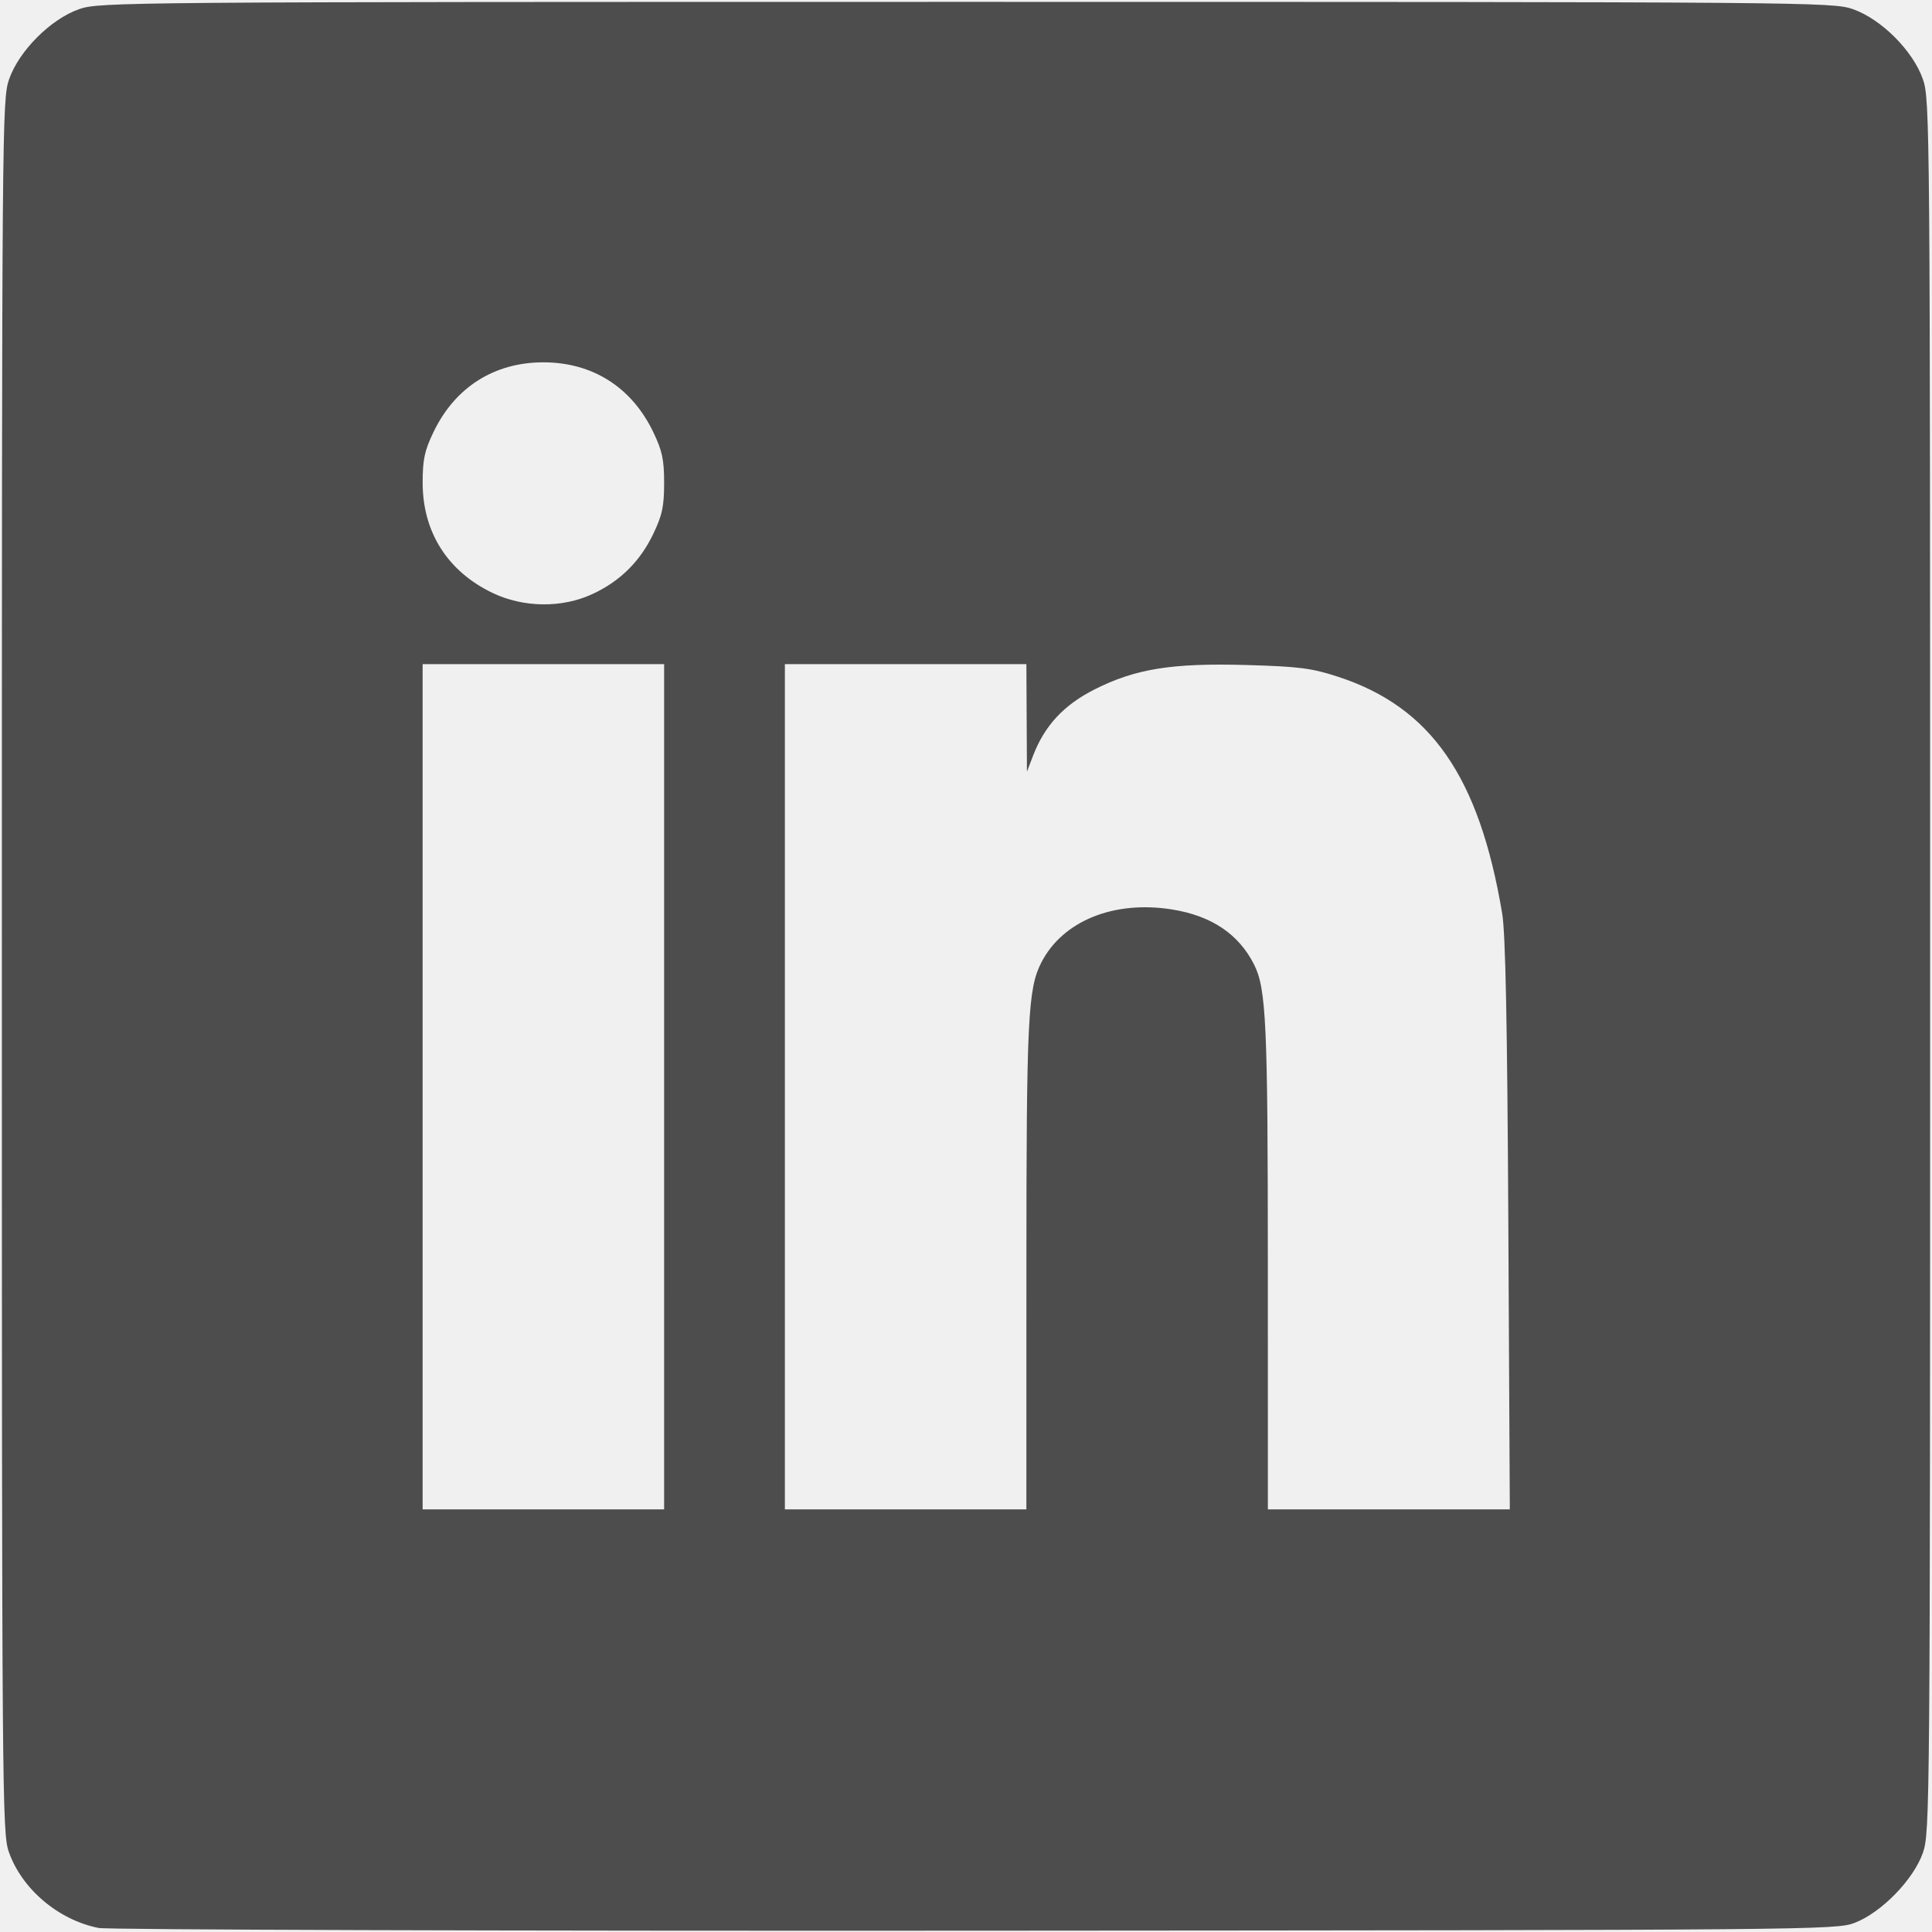
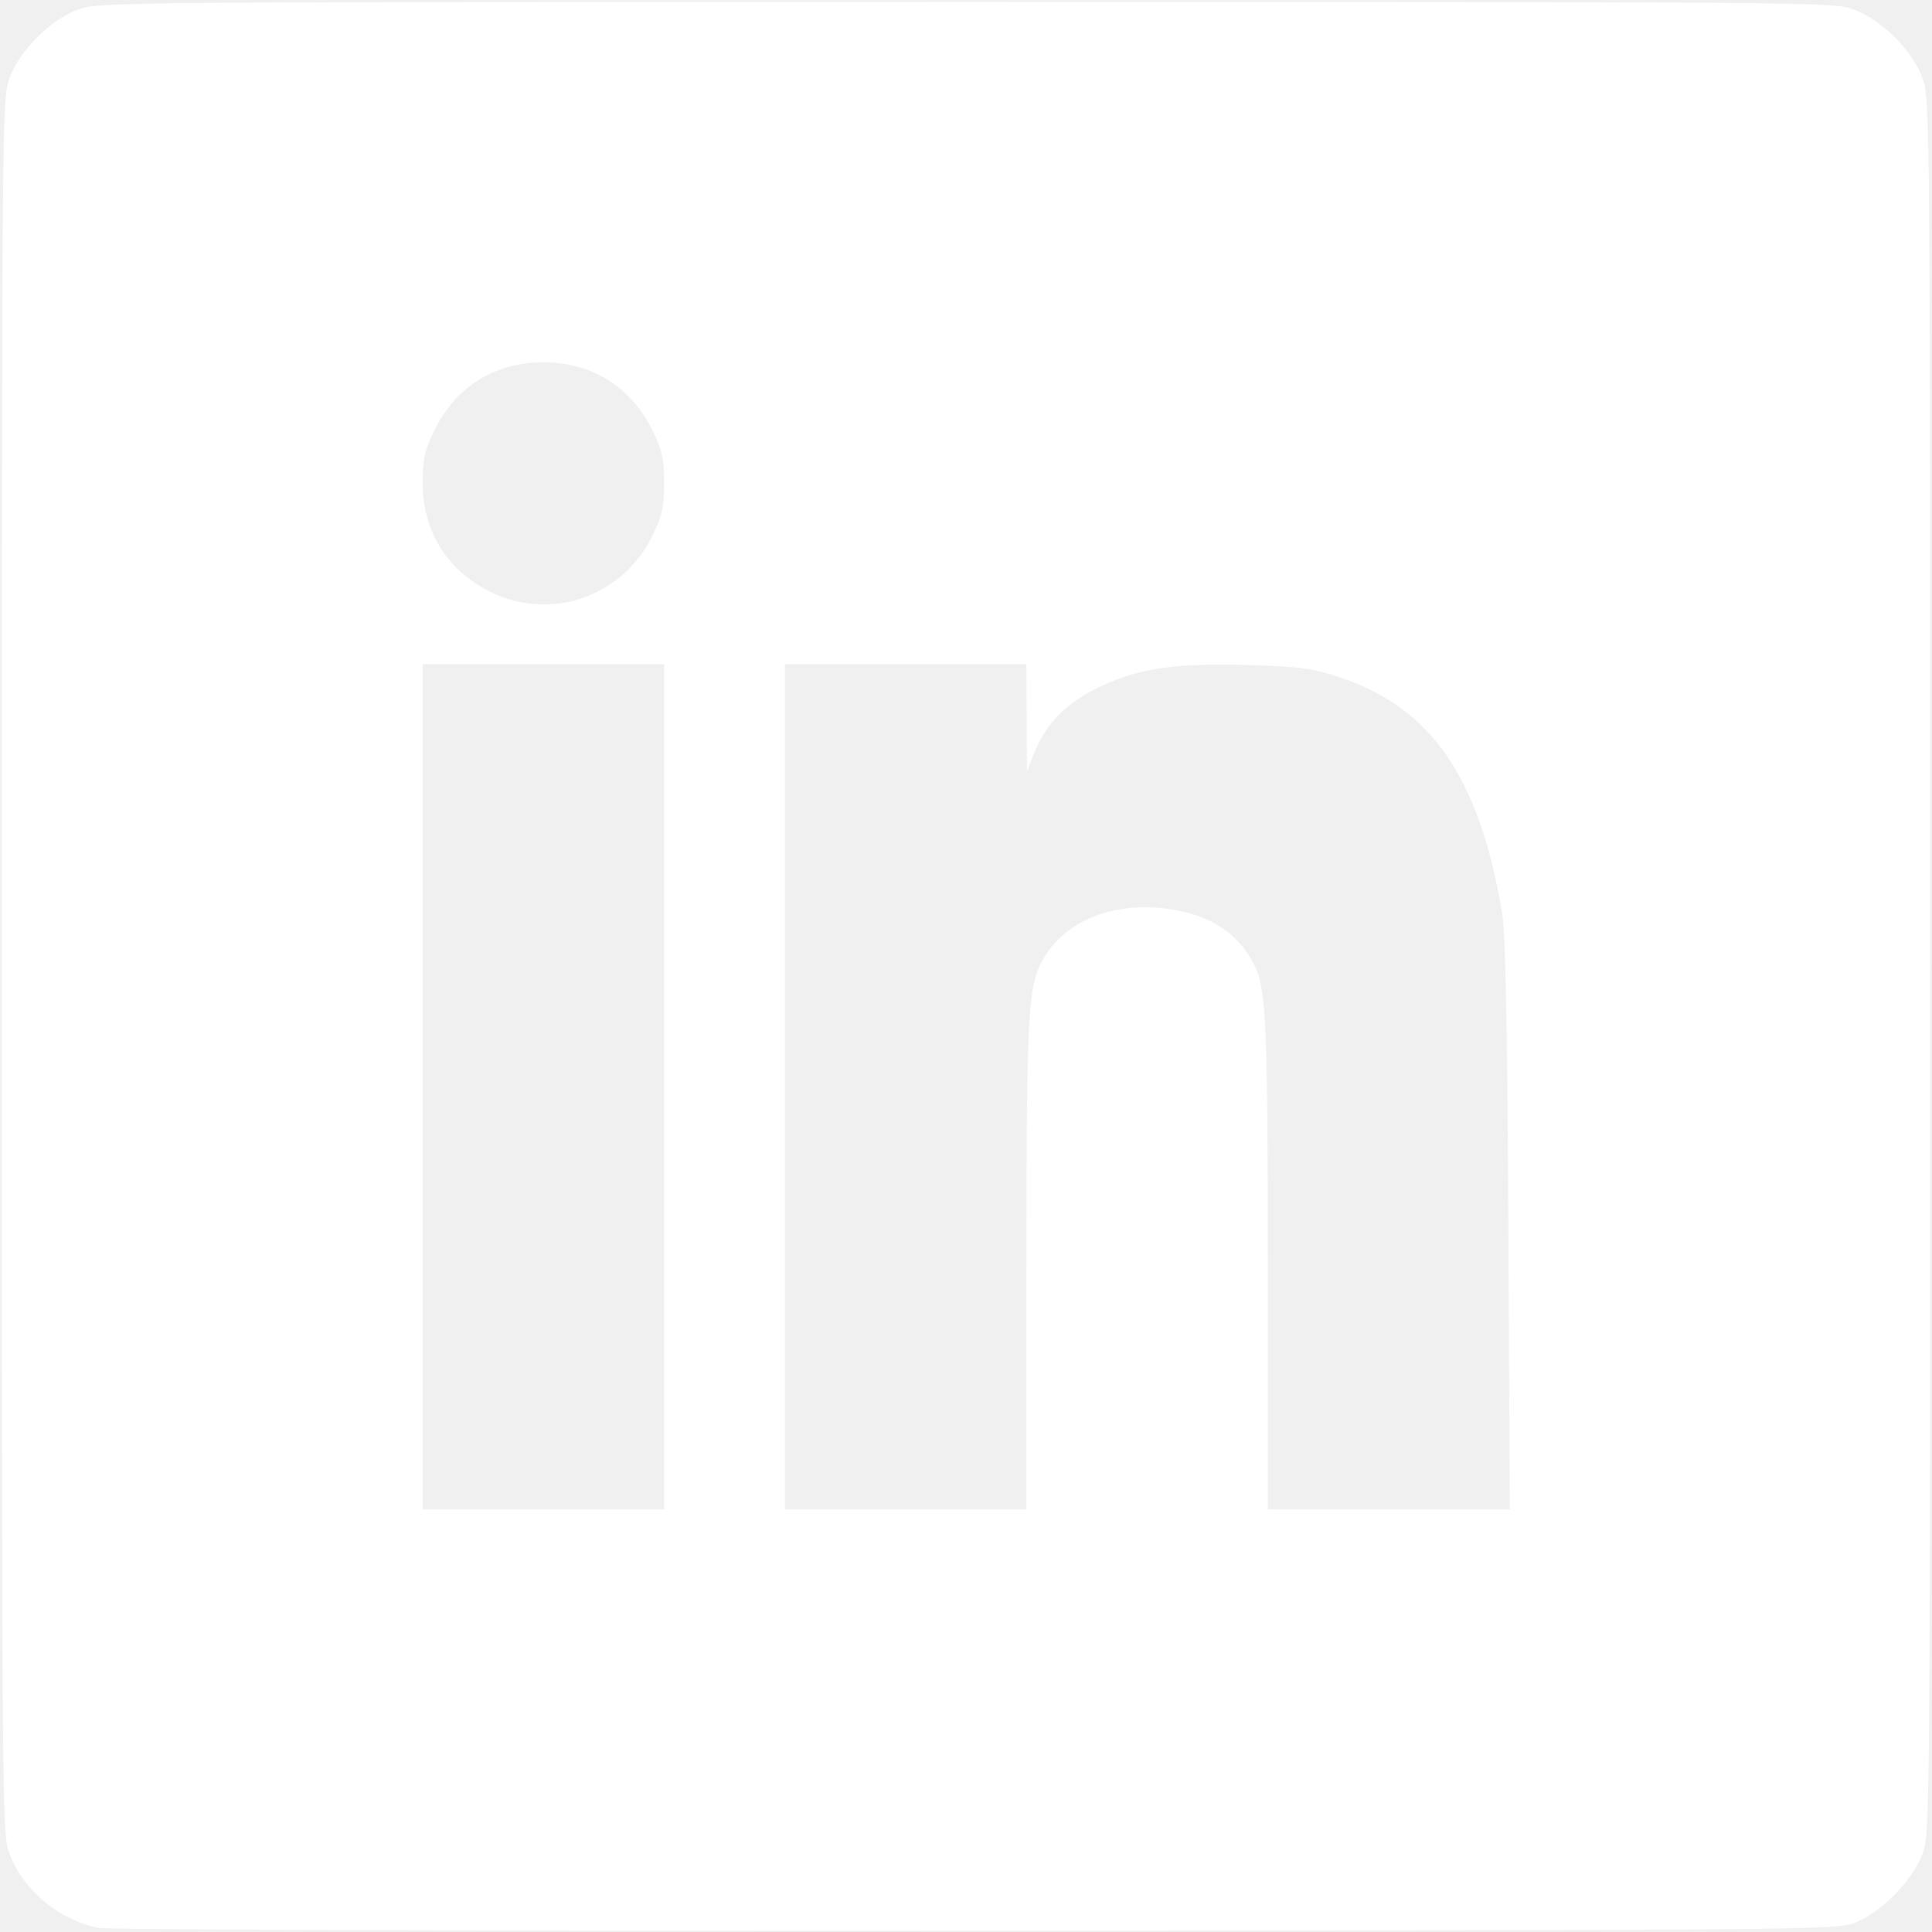
<svg xmlns="http://www.w3.org/2000/svg" width="1000" height="1000" viewBox="0 0 264.583 264.583" version="1.1" id="svg8">
  <defs id="defs2" />
  <g id="layer1" transform="translate(0,-32.41668)">
-     <path style="fill:#4d4d4d;stroke-width:0.517;fill-opacity:1" d="M 13.504,296.446 C 7.984,295.353 2.978,291.105 1.199,286.003 0.3,283.425 0.258,278.075 0.258,164.708 c 0,-115.403 0.027,-118.674 0.987,-121.435 1.357,-3.901 5.711,-8.255 9.612,-9.612 2.761,-0.96 6.032,-0.987 121.435,-0.987 115.403,0 118.674,0.027 121.435,0.987 3.901,1.357 8.255,5.711 9.612,9.612 0.96,2.761 0.987,6.032 0.987,121.435 0,115.403 -0.027,118.674 -0.987,121.435 -1.277,3.672 -5.674,8.188 -9.348,9.604 -2.521,0.971 -5.431,0.997 -120.406,1.071 -64.802,0.042 -118.838,-0.125 -120.08,-0.371 z M 90.951,181.245 V 123.367 H 74.414 57.878 v 57.878 57.878 h 16.536 16.536 z m 49.613,24.675 c 0.004,-33.967 0.205,-38.086 2.033,-41.669 2.912,-5.707 9.931,-8.561 17.917,-7.285 5.395,0.862 9.13,3.371 11.23,7.544 1.665,3.308 1.881,8.056 1.885,41.41 l 0.004,33.202 h 16.566 16.566 l -0.201,-38.887 c -0.144,-27.742 -0.386,-39.985 -0.844,-42.72 -3.14,-18.74 -9.744,-28.262 -22.486,-32.421 -3.599,-1.175 -5.315,-1.396 -12.443,-1.602 -10.275,-0.298 -15.3,0.507 -20.913,3.348 -4.199,2.125 -6.819,4.951 -8.395,9.053 l -0.846,2.203 -0.038,-7.364 -0.038,-7.364 h -16.536 -16.536 v 57.878 57.878 H 124.024 140.56 l 0.004,-33.202 z M 81.132,113.772 c 3.778,-1.751 6.517,-4.458 8.329,-8.233 1.232,-2.567 1.489,-3.768 1.489,-6.976 0,-3.209 -0.256,-4.409 -1.489,-6.976 -2.949,-6.143 -8.317,-9.55 -15.047,-9.55 -6.73,0 -12.098,3.407 -15.047,9.55 -1.235,2.572 -1.488,3.762 -1.484,6.976 0.008,6.734 3.415,12.099 9.555,15.047 4.242,2.037 9.515,2.099 13.694,0.162 z" id="path878" />
+     <path style="fill:#ffffff;stroke-width:0.517;fill-opacity:1" d="M 13.504,296.446 C 7.984,295.353 2.978,291.105 1.199,286.003 0.3,283.425 0.258,278.075 0.258,164.708 c 0,-115.403 0.027,-118.674 0.987,-121.435 1.357,-3.901 5.711,-8.255 9.612,-9.612 2.761,-0.96 6.032,-0.987 121.435,-0.987 115.403,0 118.674,0.027 121.435,0.987 3.901,1.357 8.255,5.711 9.612,9.612 0.96,2.761 0.987,6.032 0.987,121.435 0,115.403 -0.027,118.674 -0.987,121.435 -1.277,3.672 -5.674,8.188 -9.348,9.604 -2.521,0.971 -5.431,0.997 -120.406,1.071 -64.802,0.042 -118.838,-0.125 -120.08,-0.371 z M 90.951,181.245 V 123.367 H 74.414 57.878 v 57.878 57.878 h 16.536 16.536 z m 49.613,24.675 c 0.004,-33.967 0.205,-38.086 2.033,-41.669 2.912,-5.707 9.931,-8.561 17.917,-7.285 5.395,0.862 9.13,3.371 11.23,7.544 1.665,3.308 1.881,8.056 1.885,41.41 l 0.004,33.202 h 16.566 16.566 l -0.201,-38.887 c -0.144,-27.742 -0.386,-39.985 -0.844,-42.72 -3.14,-18.74 -9.744,-28.262 -22.486,-32.421 -3.599,-1.175 -5.315,-1.396 -12.443,-1.602 -10.275,-0.298 -15.3,0.507 -20.913,3.348 -4.199,2.125 -6.819,4.951 -8.395,9.053 l -0.846,2.203 -0.038,-7.364 -0.038,-7.364 h -16.536 -16.536 v 57.878 57.878 H 124.024 140.56 l 0.004,-33.202 z M 81.132,113.772 c 3.778,-1.751 6.517,-4.458 8.329,-8.233 1.232,-2.567 1.489,-3.768 1.489,-6.976 0,-3.209 -0.256,-4.409 -1.489,-6.976 -2.949,-6.143 -8.317,-9.55 -15.047,-9.55 -6.73,0 -12.098,3.407 -15.047,9.55 -1.235,2.572 -1.488,3.762 -1.484,6.976 0.008,6.734 3.415,12.099 9.555,15.047 4.242,2.037 9.515,2.099 13.694,0.162 z" id="path878" />
  </g>
</svg>
